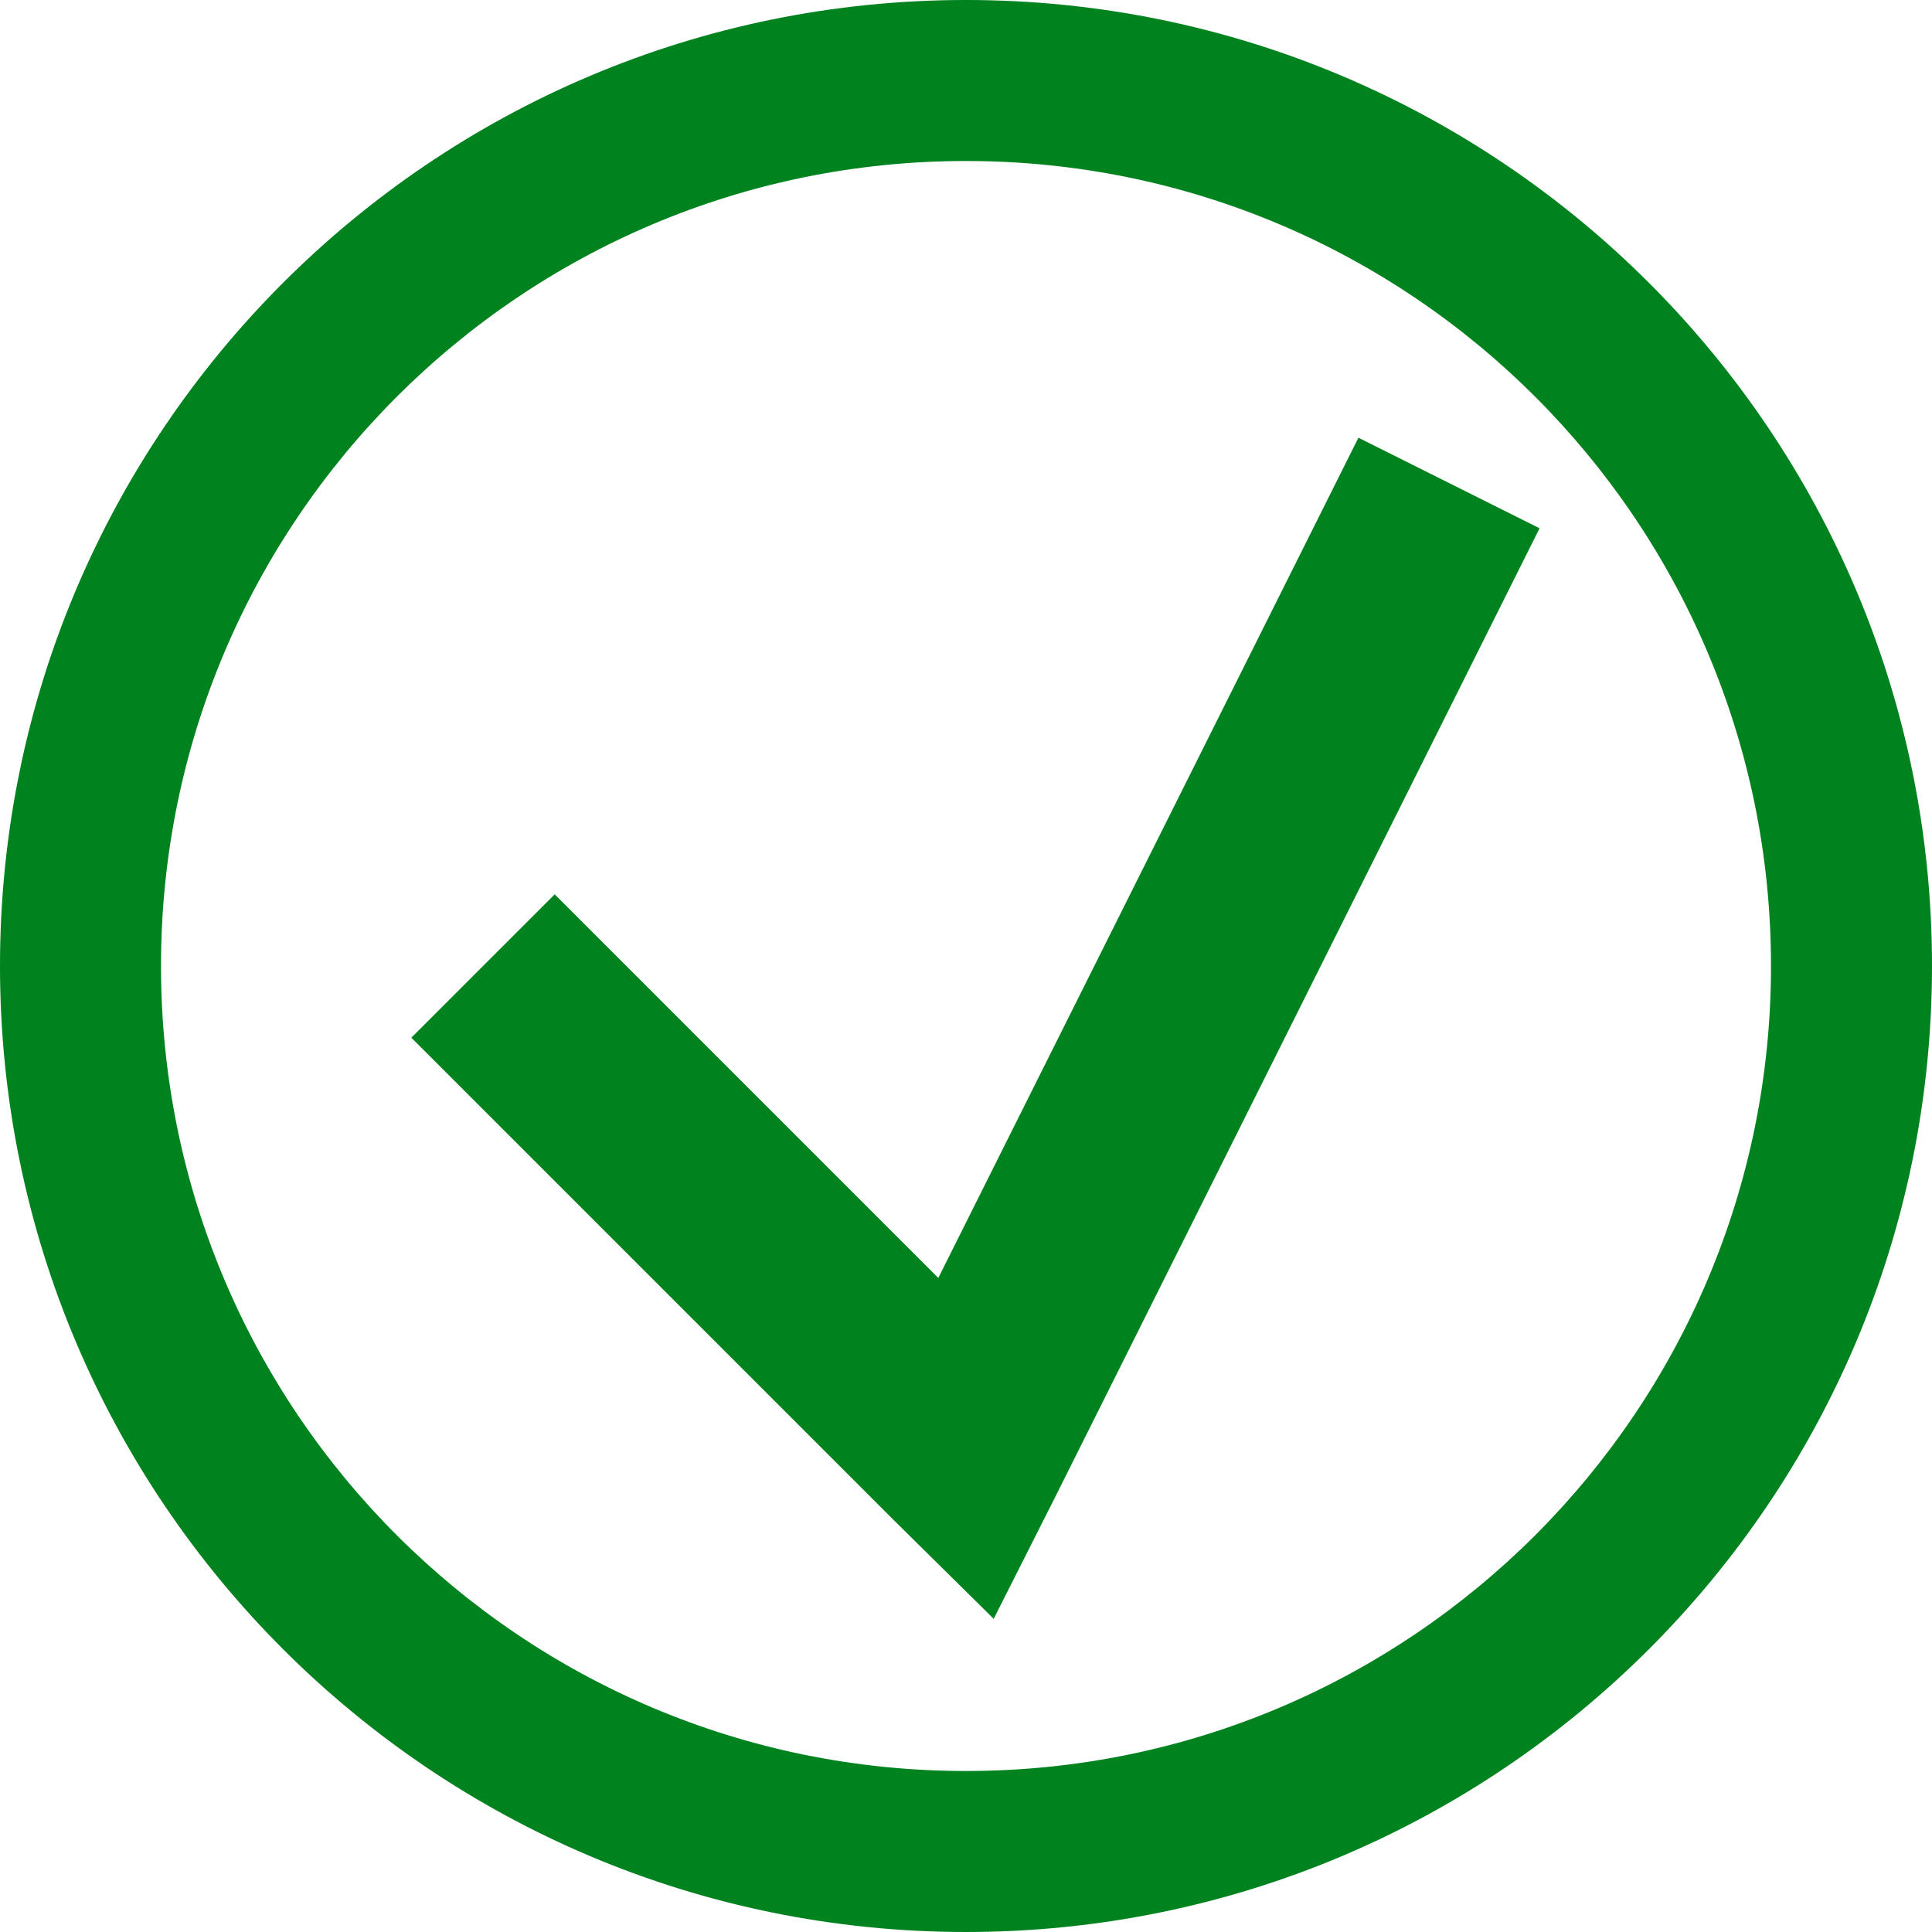
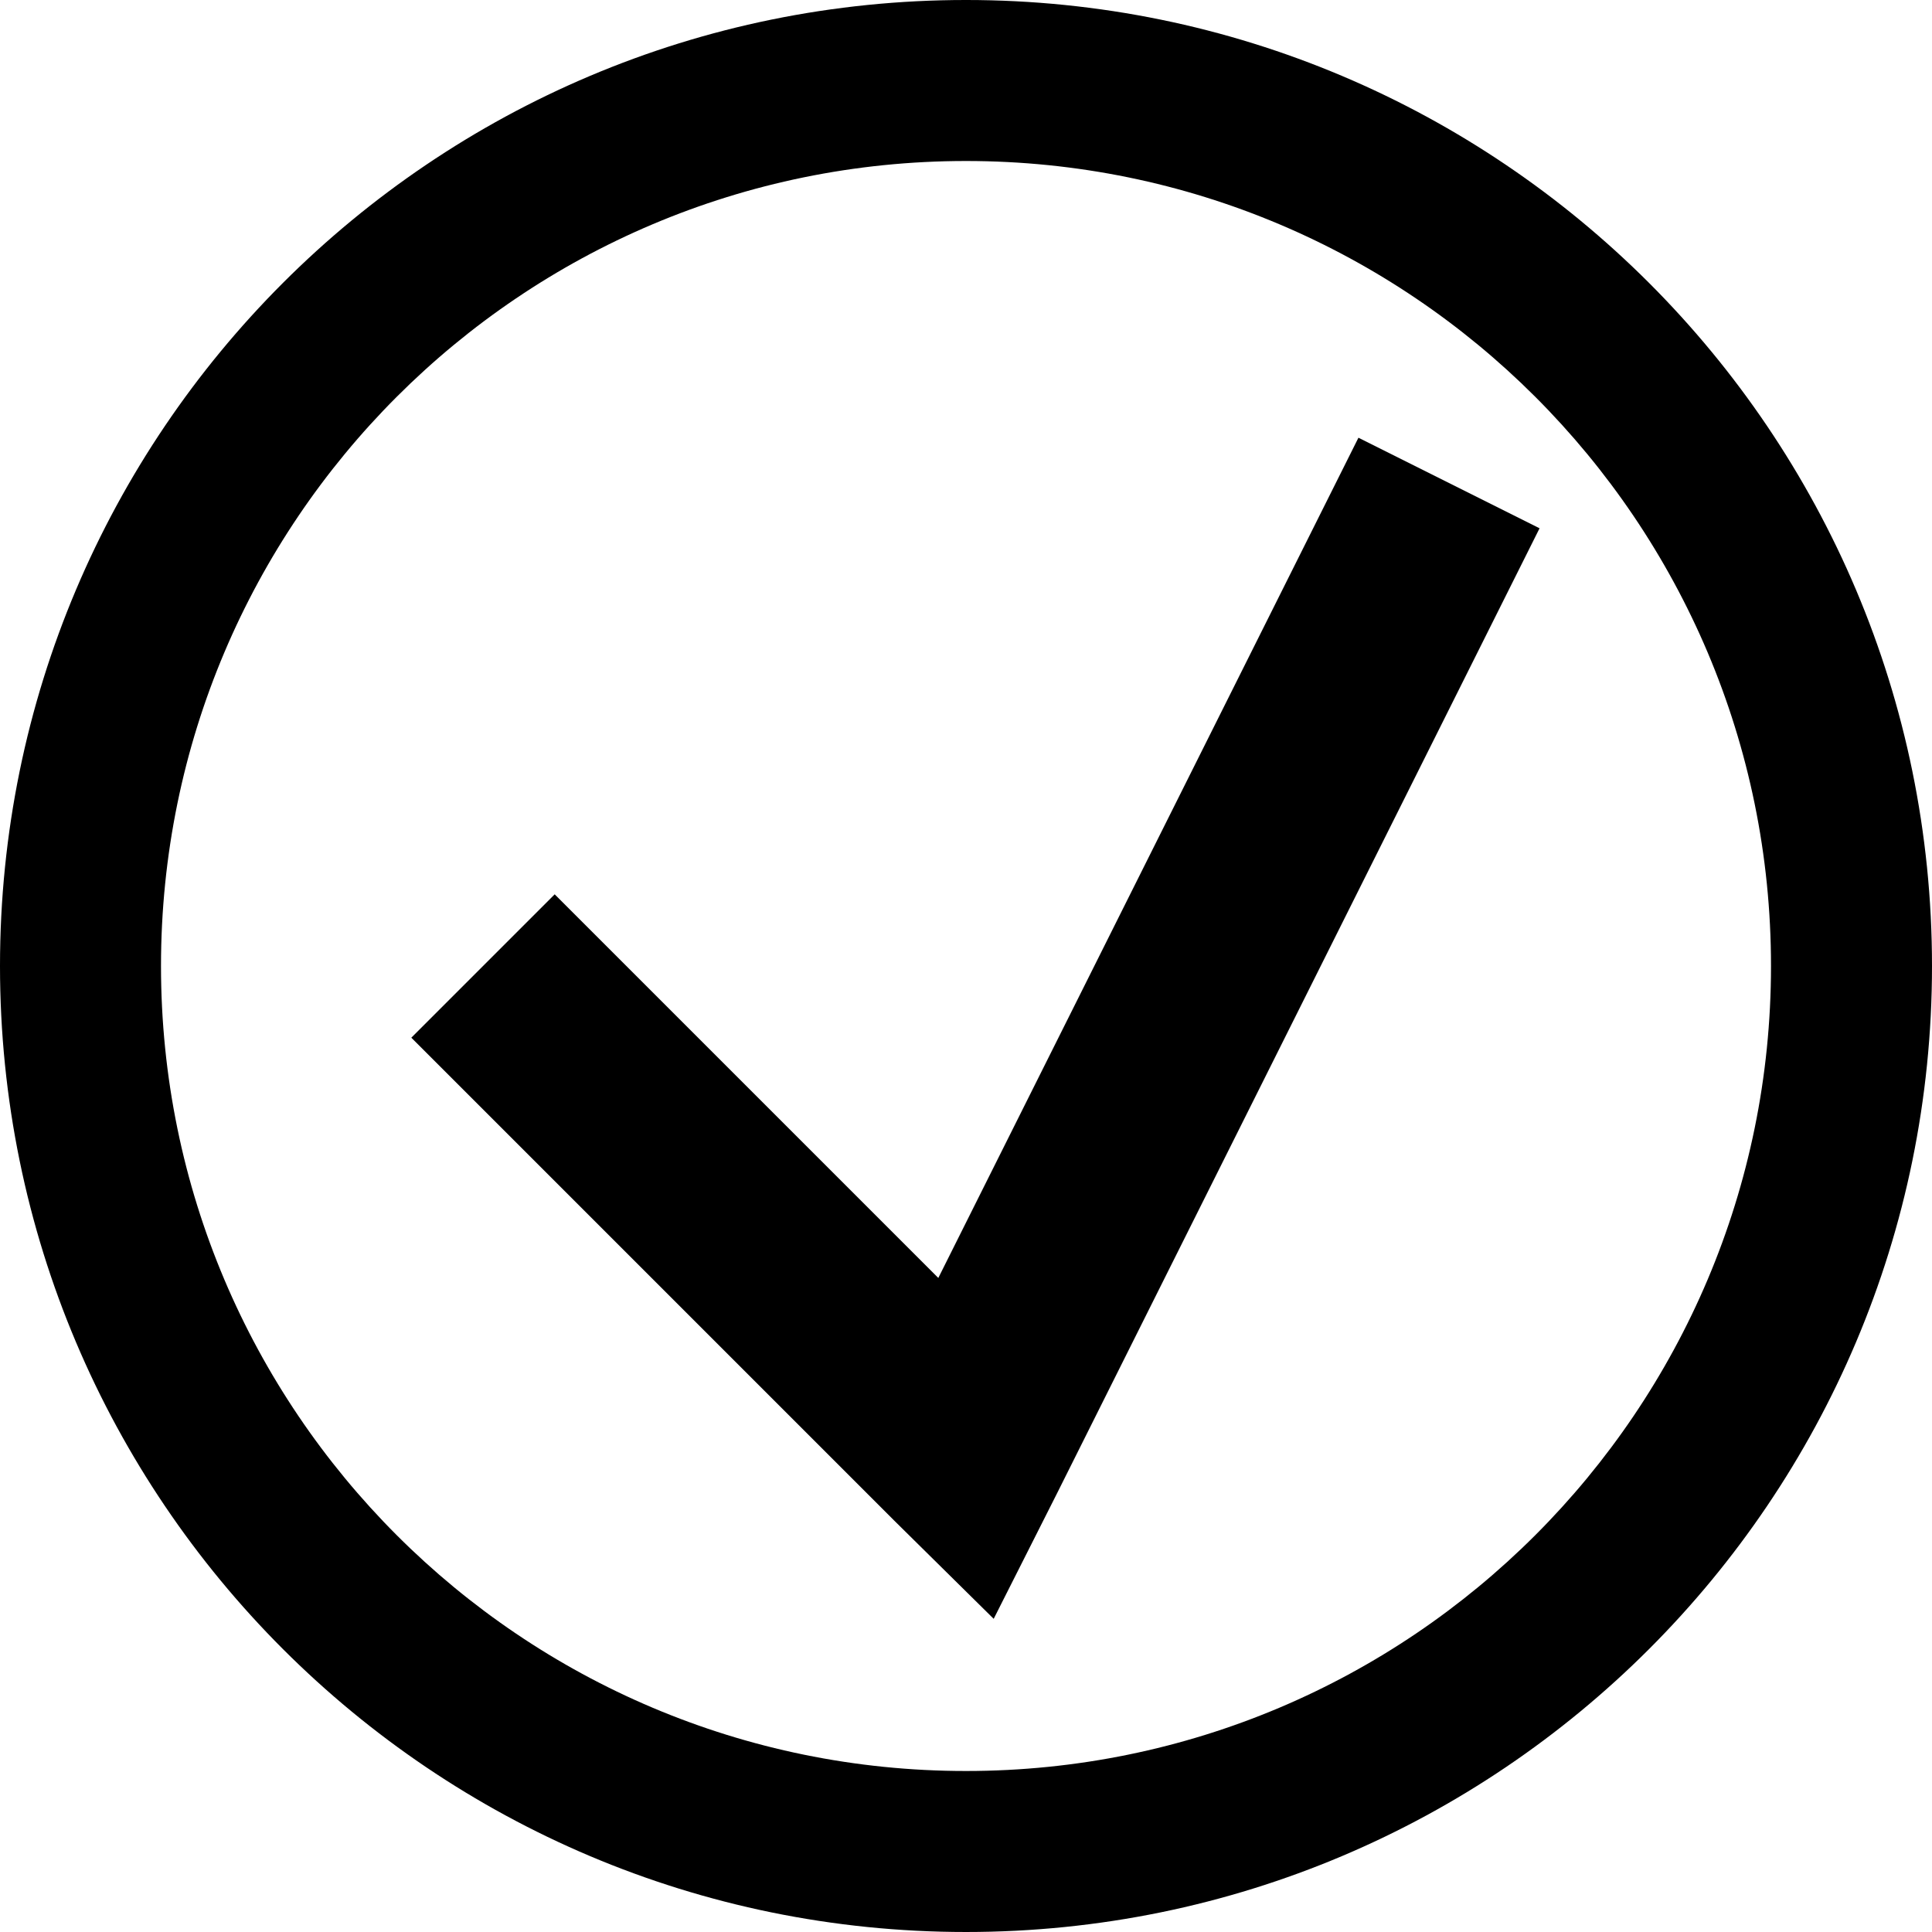
<svg xmlns="http://www.w3.org/2000/svg" xmlns:xlink="http://www.w3.org/1999/xlink" width="48" height="48" id="svg3531" version="1.1">
  <defs id="defs3533">
    <linearGradient id="linearGradient9325-9-2-1">
      <stop style="stop-color:#ffffff;stop-opacity:0.588;" offset="0" id="stop9327-9-6-9" />
      <stop style="stop-color:#ffffff;stop-opacity:0;" offset="1" id="stop9329-0-5-2" />
    </linearGradient>
    <linearGradient id="linearGradient6412">
      <stop style="stop-color:#00821e;stop-opacity:0.588;" offset="0" id="stop6414" />
      <stop id="stop6478" offset="0.4" style="stop-color:#00821e;stop-opacity:1;" />
      <stop style="stop-color:#00821e;stop-opacity:0;" offset="1" id="stop6416" />
    </linearGradient>
    <linearGradient id="linearGradient6430">
      <stop style="stop-color:#00821e;stop-opacity:1;" offset="0" id="stop6432" />
      <stop style="stop-color:#00821e;stop-opacity:0;" offset="1" id="stop6434" />
    </linearGradient>
    <linearGradient xlink:href="#linearGradient6486" id="linearGradient6492" x1="208" y1="95" x2="208" y2="104" gradientUnits="userSpaceOnUse" gradientTransform="matrix(0.7071068,0.7071068,-0.7071068,0.7071068,134.8924,-124.9239)" />
    <linearGradient id="linearGradient6486">
      <stop style="stop-color:#00821e;stop-opacity:1;" offset="0" id="stop6488" />
      <stop style="stop-color:#00821e;stop-opacity:0;" offset="1" id="stop6490" />
    </linearGradient>
  </defs>
  <g id="layer1" transform="translate(0,-16)">
-     <g id="g4240-4" transform="translate(-80,8.00007)" style="fill:#00821e;fill-opacity:1;display:inline">
-       <path d="m 816,704 c -13.255,0 -24,10.745 -24,24 0,13.255 10.745,24 24,24 13.255,0 24,-10.745 24,-24 0,-13.255 -10.745,-24 -24,-24 z m 0,4 c 11.046,0 20,8.954 20,20 0,11.046 -8.954,20 -20,20 -11.046,0 -20,-8.954 -20,-20 0,-11.046 8.954,-20 20,-20 z" id="path3850-7-4-7-3-6-5-9-2" style="color:#000000;fill:#00821e;fill-opacity:1;fill-rule:nonzero;stroke:none;stroke-width:1.5;marker:none;visibility:visible;display:inline;overflow:visible;enable-background:accumulate" transform="translate(-712,-696.0001)" />
-       <path id="path6459-6" d="m 113.75,18.875 -10.438,20.875 -9.531,-9.531 -3.562,3.562 12,12 2.469,2.438 1.562,-3.094 12,-24 -4.5,-2.25 z" style="font-size:medium;font-style:normal;font-variant:normal;font-weight:normal;font-stretch:normal;text-indent:0;text-align:start;text-decoration:none;line-height:normal;letter-spacing:normal;word-spacing:normal;text-transform:none;direction:ltr;block-progression:tb;writing-mode:lr-tb;text-anchor:start;baseline-shift:baseline;color:#000000;fill:#00821e;fill-opacity:1;stroke:none;stroke-width:5;marker:none;visibility:visible;display:inline;overflow:visible;enable-background:accumulate;font-family:Sans;-inkscape-font-specification:Sans" />
+     <g id="g4240-4" transform="translate(-80,8.00007)" style="fill:#000000;fill-opacity:1;display:inline">
+       <path d="m 816,704 c -13.255,0 -24,10.745 -24,24 0,13.255 10.745,24 24,24 13.255,0 24,-10.745 24,-24 0,-13.255 -10.745,-24 -24,-24 z m 0,4 c 11.046,0 20,8.954 20,20 0,11.046 -8.954,20 -20,20 -11.046,0 -20,-8.954 -20,-20 0,-11.046 8.954,-20 20,-20 z" id="path3850-7-4-7-3-6-5-9-2" style="color:#000000;fill:#000000;fill-opacity:1;fill-rule:nonzero;stroke:none;stroke-width:1.5;marker:none;visibility:visible;display:inline;overflow:visible;enable-background:accumulate" transform="translate(-712,-696.0001)" />
+       <path id="path6459-6" d="m 113.75,18.875 -10.438,20.875 -9.531,-9.531 -3.562,3.562 12,12 2.469,2.438 1.562,-3.094 12,-24 -4.5,-2.25 z" style="font-size:medium;font-style:normal;font-variant:normal;font-weight:normal;font-stretch:normal;text-indent:0;text-align:start;text-decoration:none;line-height:normal;letter-spacing:normal;word-spacing:normal;text-transform:none;direction:ltr;block-progression:tb;writing-mode:lr-tb;text-anchor:start;baseline-shift:baseline;color:#000000;fill:#000000;fill-opacity:1;stroke:none;stroke-width:5;marker:none;visibility:visible;display:inline;overflow:visible;enable-background:accumulate;font-family:Sans;-inkscape-font-specification:Sans" />
    </g>
  </g>
</svg>
